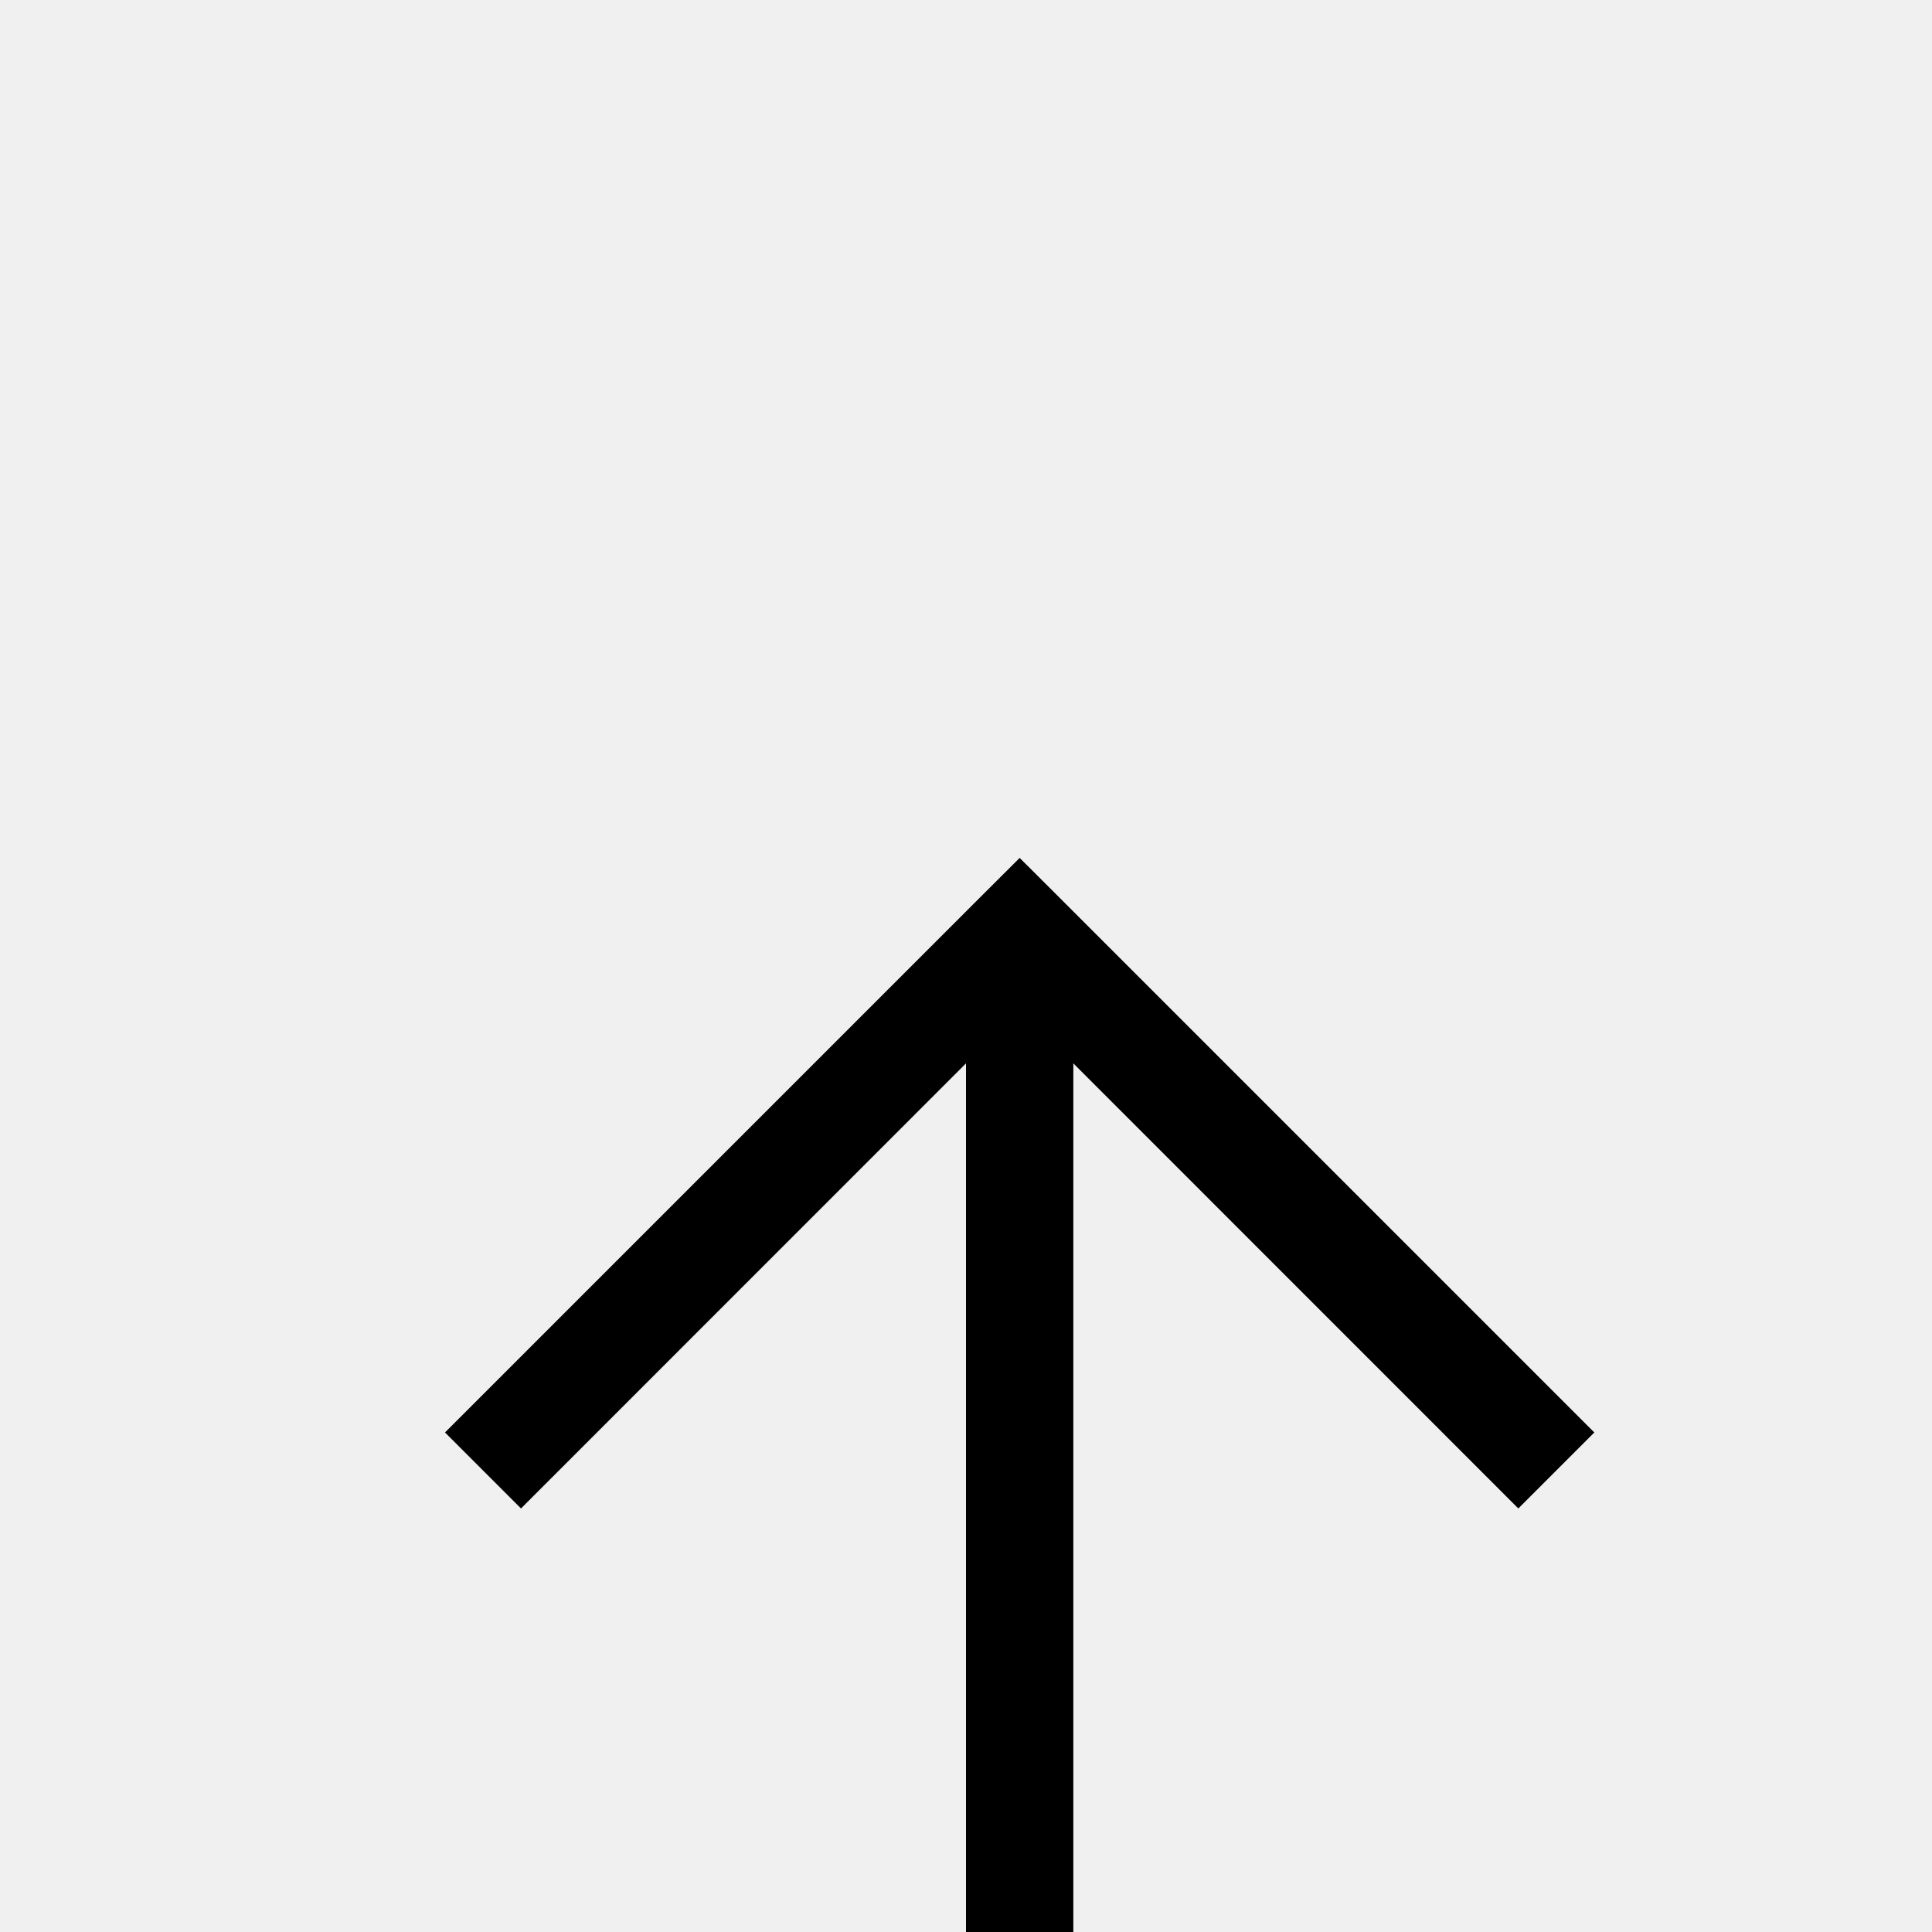
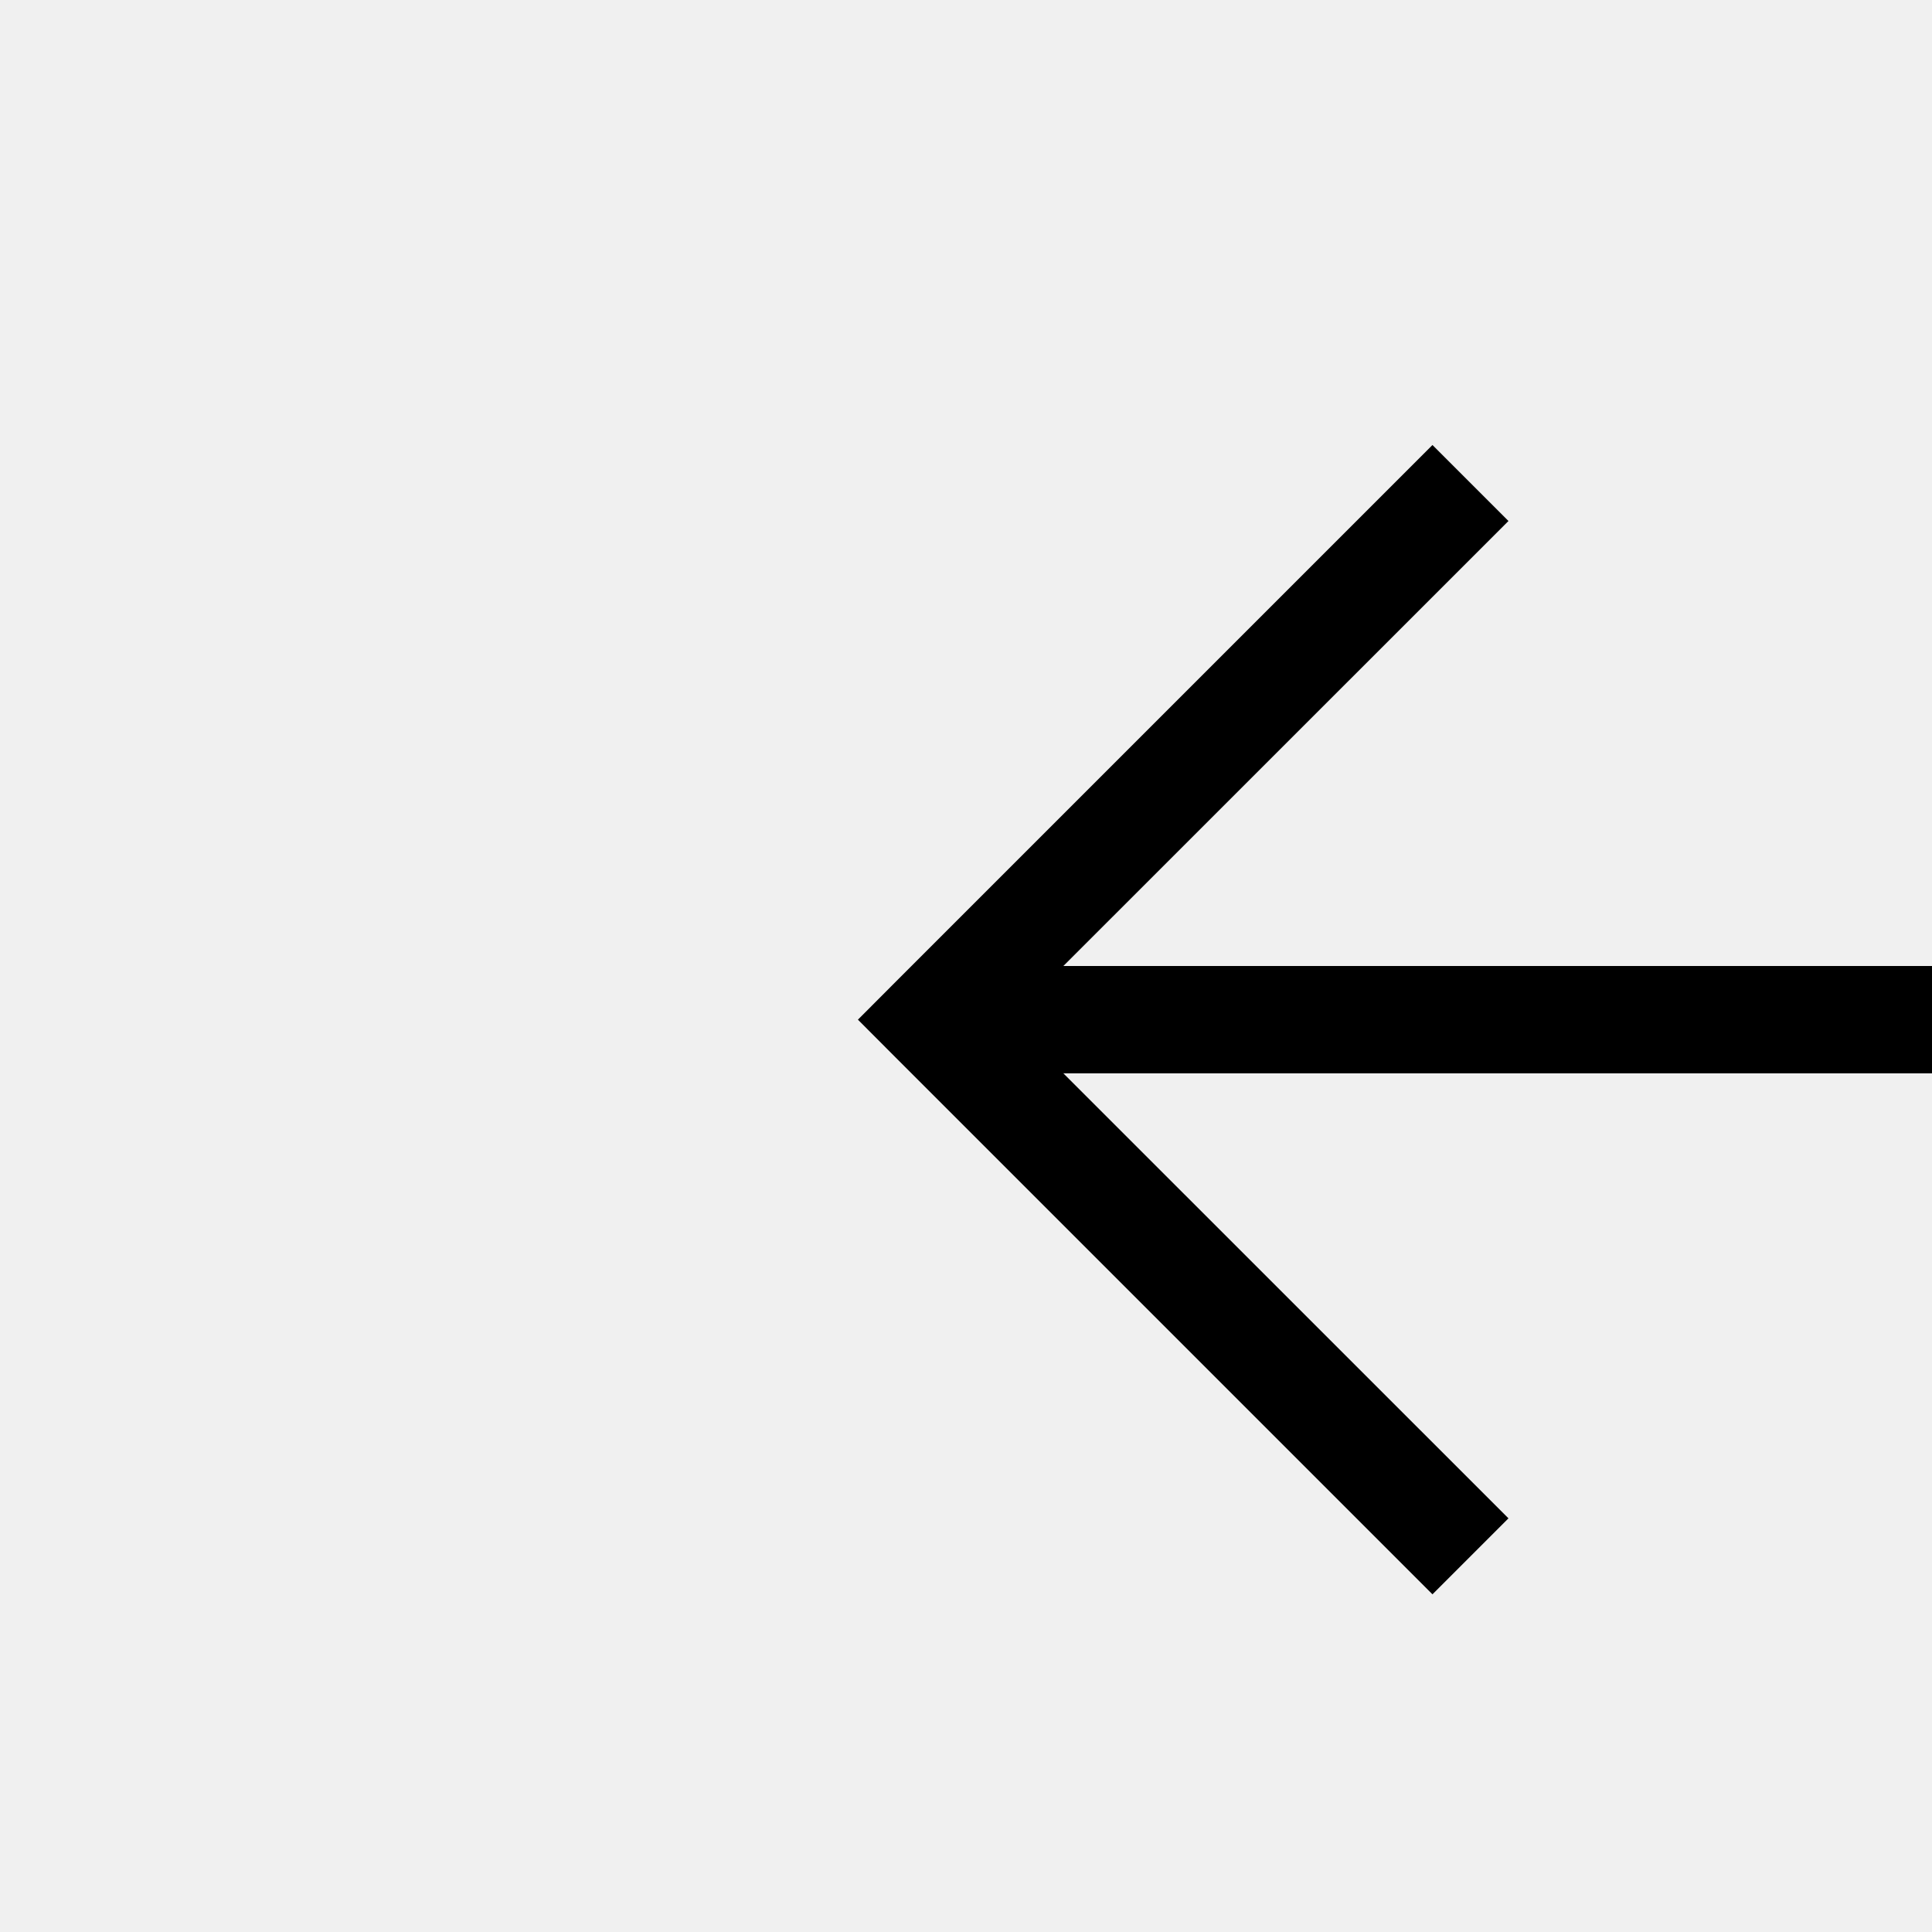
- <svg xmlns="http://www.w3.org/2000/svg" version="1.1" width="18px" height="18px" preserveAspectRatio="xMinYMid meet" viewBox="495 155 18 16">
+ <svg xmlns="http://www.w3.org/2000/svg" version="1.1" width="18px" height="18px" preserveAspectRatio="xMinYMid meet" viewBox="642 124 18 16">
  <defs>
-     <mask fill="white" id="Clip18">
-       <path d="M 468 296  L 540 296  L 540 321  L 468 321  Z M 377 153  L 540 153  L 540 330  L 377 330  Z " fill-rule="evenodd" />
+     <mask fill="white" id="Clip79">
+       <path d="M 769 119  L 841 119  L 841 144  L 769 144  Z M 641 119  L 894 119  L 894 202  L 641 202  Z " fill-rule="evenodd" />
    </mask>
  </defs>
-   <path d="M 377 327.5  L 499 327.5  A 5 5 0 0 0 504.5 322.5 L 504.5 163  " stroke-width="1" stroke-dasharray="0" stroke="rgba(0, 0, 0, 1)" fill="none" class="stroke" mask="url(#Clip18)" />
-   <path d="M 499.854 168.054  L 504.5 163.407  L 509.146 168.054  L 509.854 167.346  L 504.854 162.346  L 504.5 161.993  L 504.146 162.346  L 499.146 167.346  L 499.854 168.054  Z " fill-rule="nonzero" fill="rgba(0, 0, 0, 1)" stroke="none" class="fill" mask="url(#Clip18)" />
+   <path d="M 891.5 202  L 891.5 137  A 5 5 0 0 0 886.5 132.5 L 651 132.5  " stroke-width="1" stroke-dasharray="0" stroke="rgba(0, 0, 0, 1)" fill="none" class="stroke" mask="url(#Clip79)" />
+   <path d="M 656.054 137.146  L 651.407 132.5  L 656.054 127.854  L 655.346 127.146  L 650.346 132.146  L 649.993 132.5  L 650.346 132.854  L 655.346 137.854  L 656.054 137.146  Z " fill-rule="nonzero" fill="rgba(0, 0, 0, 1)" stroke="none" class="fill" mask="url(#Clip79)" />
</svg>
